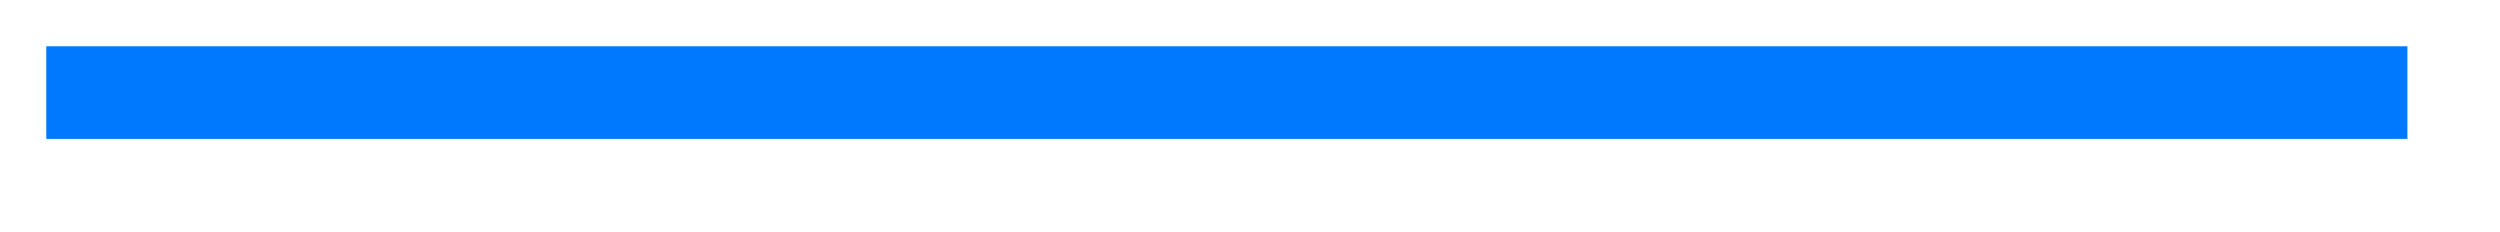
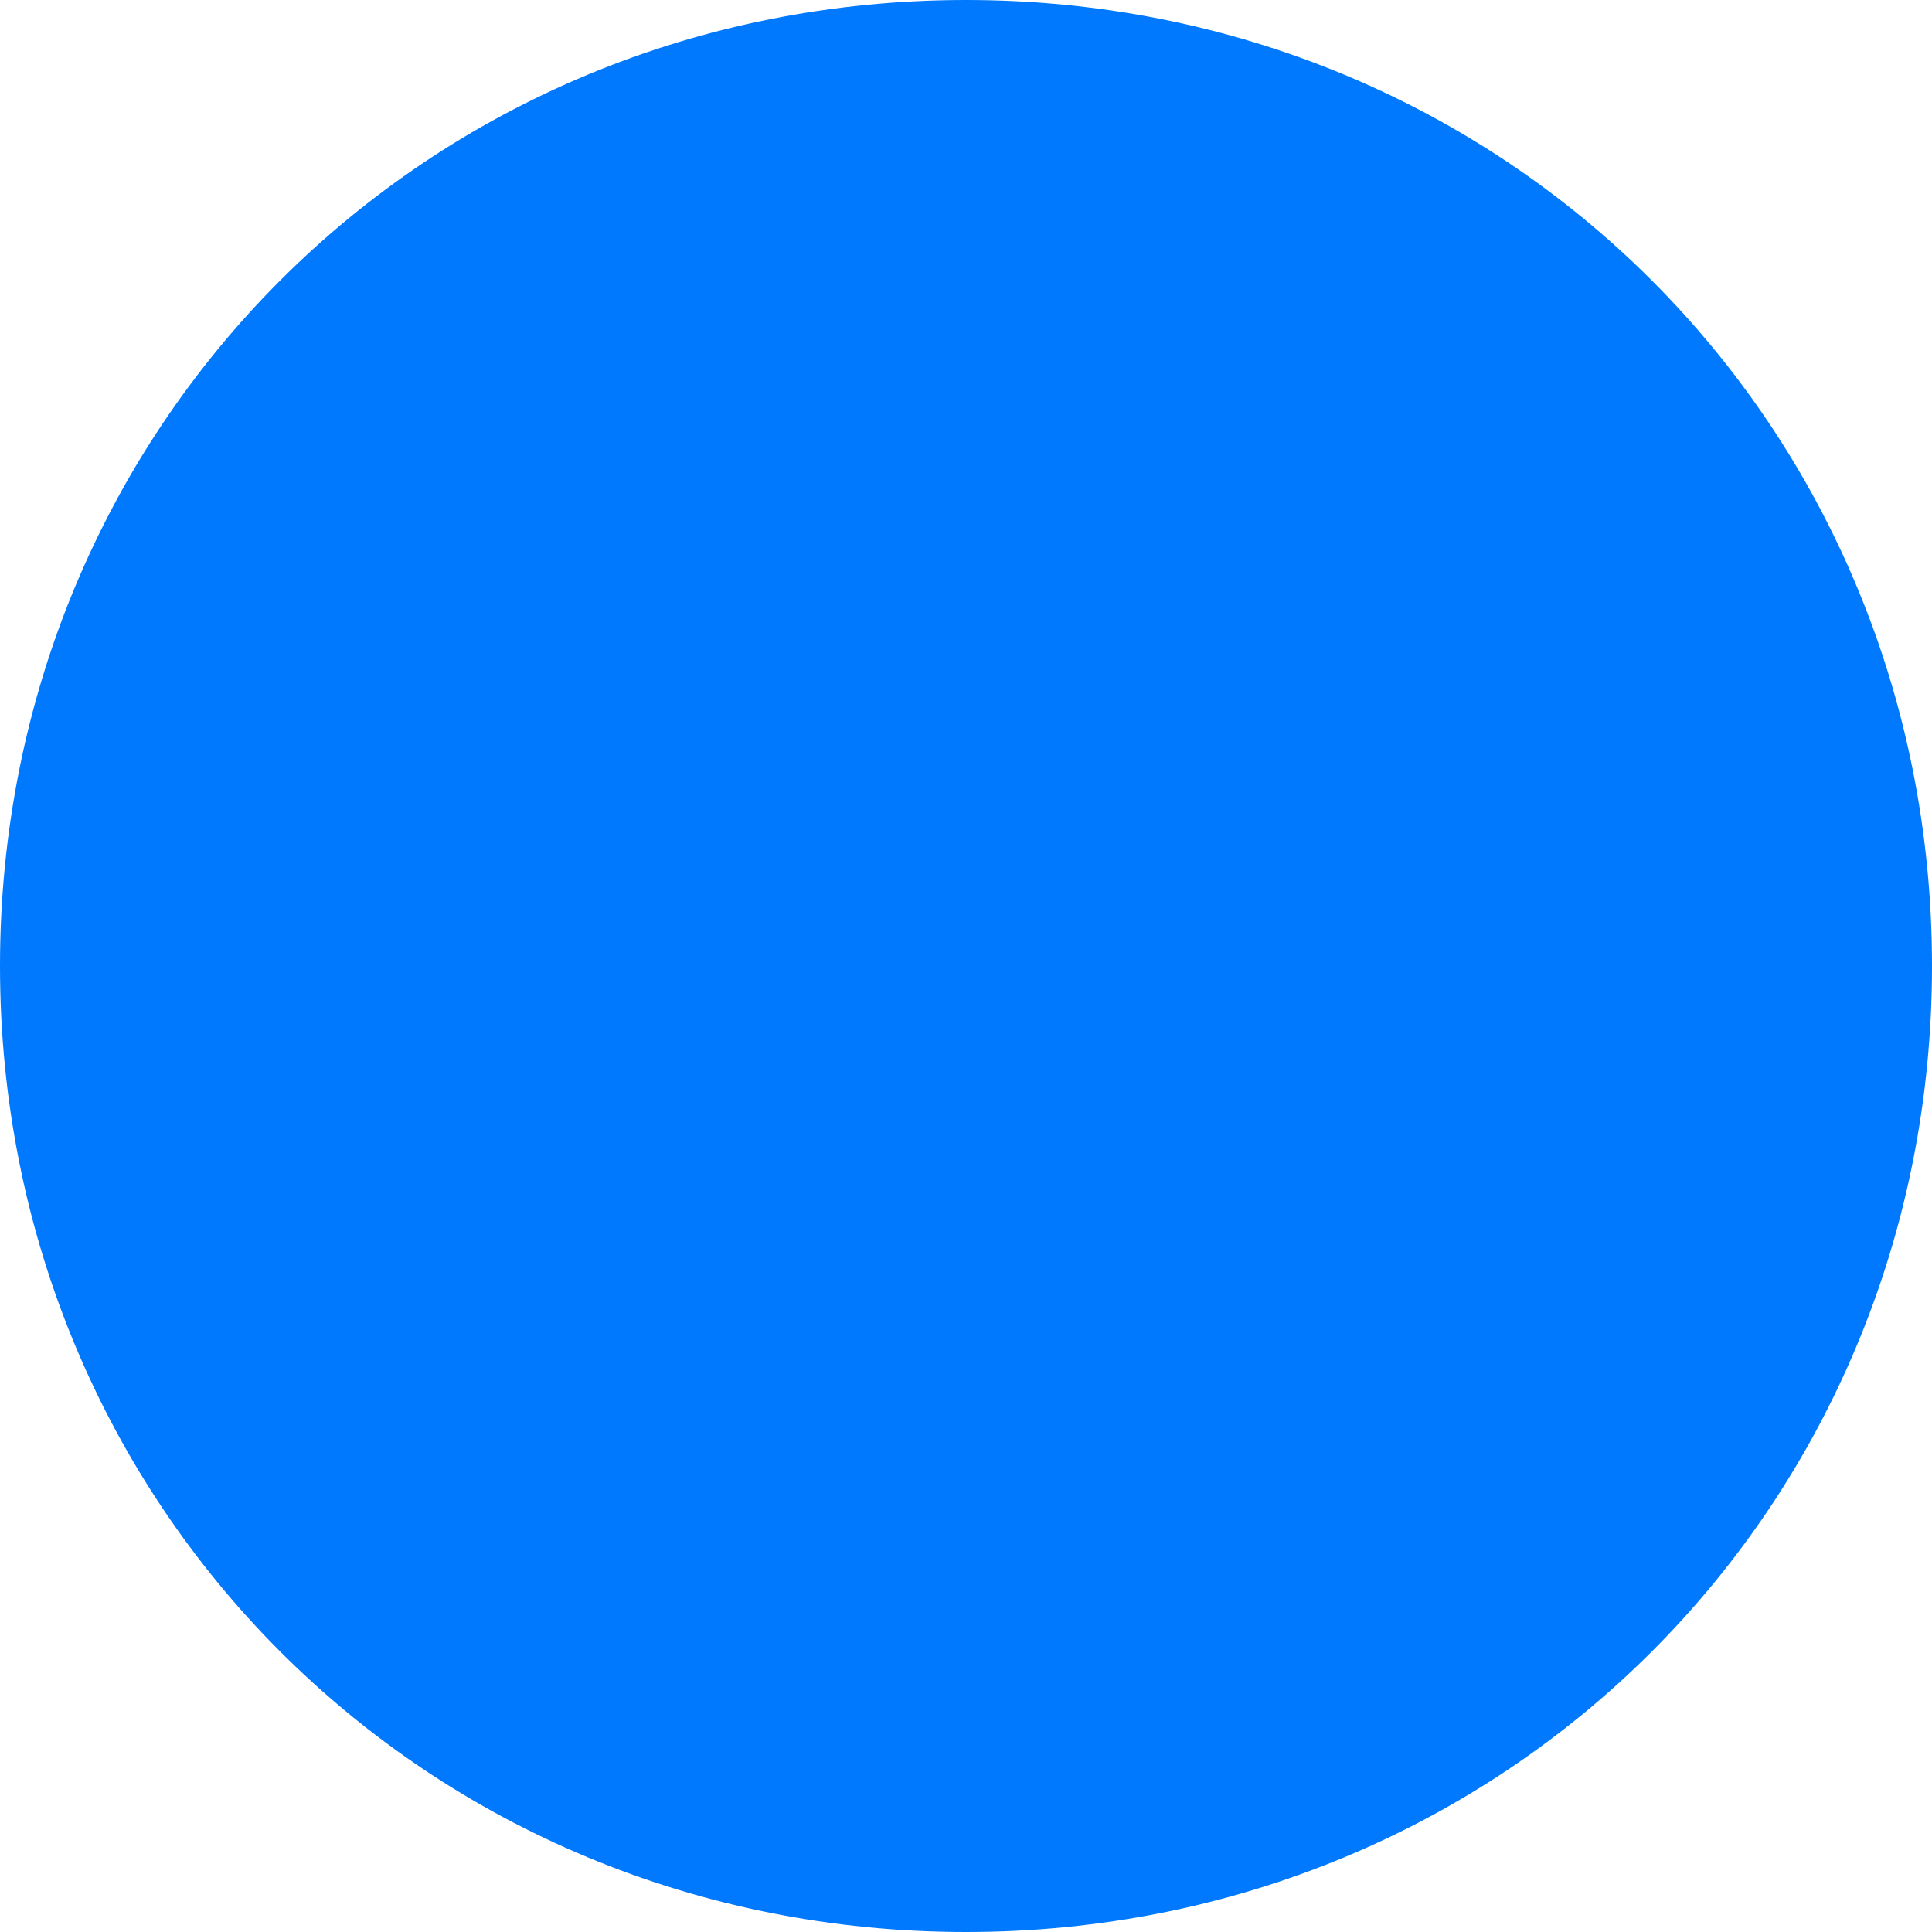
- <svg xmlns="http://www.w3.org/2000/svg" version="1.1" width="54px" height="5px">
-   <g transform="matrix(1 0 0 1 -256 -369 )">
-     <path d="M 257 371  L 308 371  " stroke-width="2" stroke="#0079fe" fill="none" />
+ <svg xmlns="http://www.w3.org/2000/svg" version="1.1" width="30px" height="30px">
+   <g transform="matrix(1 0 0 1 -186 820 )">
+     <path d="M 201 -819  C 208.84 -819  215 -812.84  215 -805  C 215 -797.16  208.84 -791  201 -791  C 193.16 -791  187 -797.16  187 -805  C 187 -812.84  193.16 -819  201 -819  Z " fill-rule="nonzero" fill="#0079fe" stroke="none" />
+     <path d="M 201 -819  C 208.84 -819  215 -812.84  215 -805  C 215 -797.16  208.84 -791  201 -791  C 193.16 -791  187 -797.16  187 -805  C 187 -812.84  193.16 -819  201 -819  Z " stroke-width="2" stroke="#0079fe" fill="none" />
  </g>
</svg>
